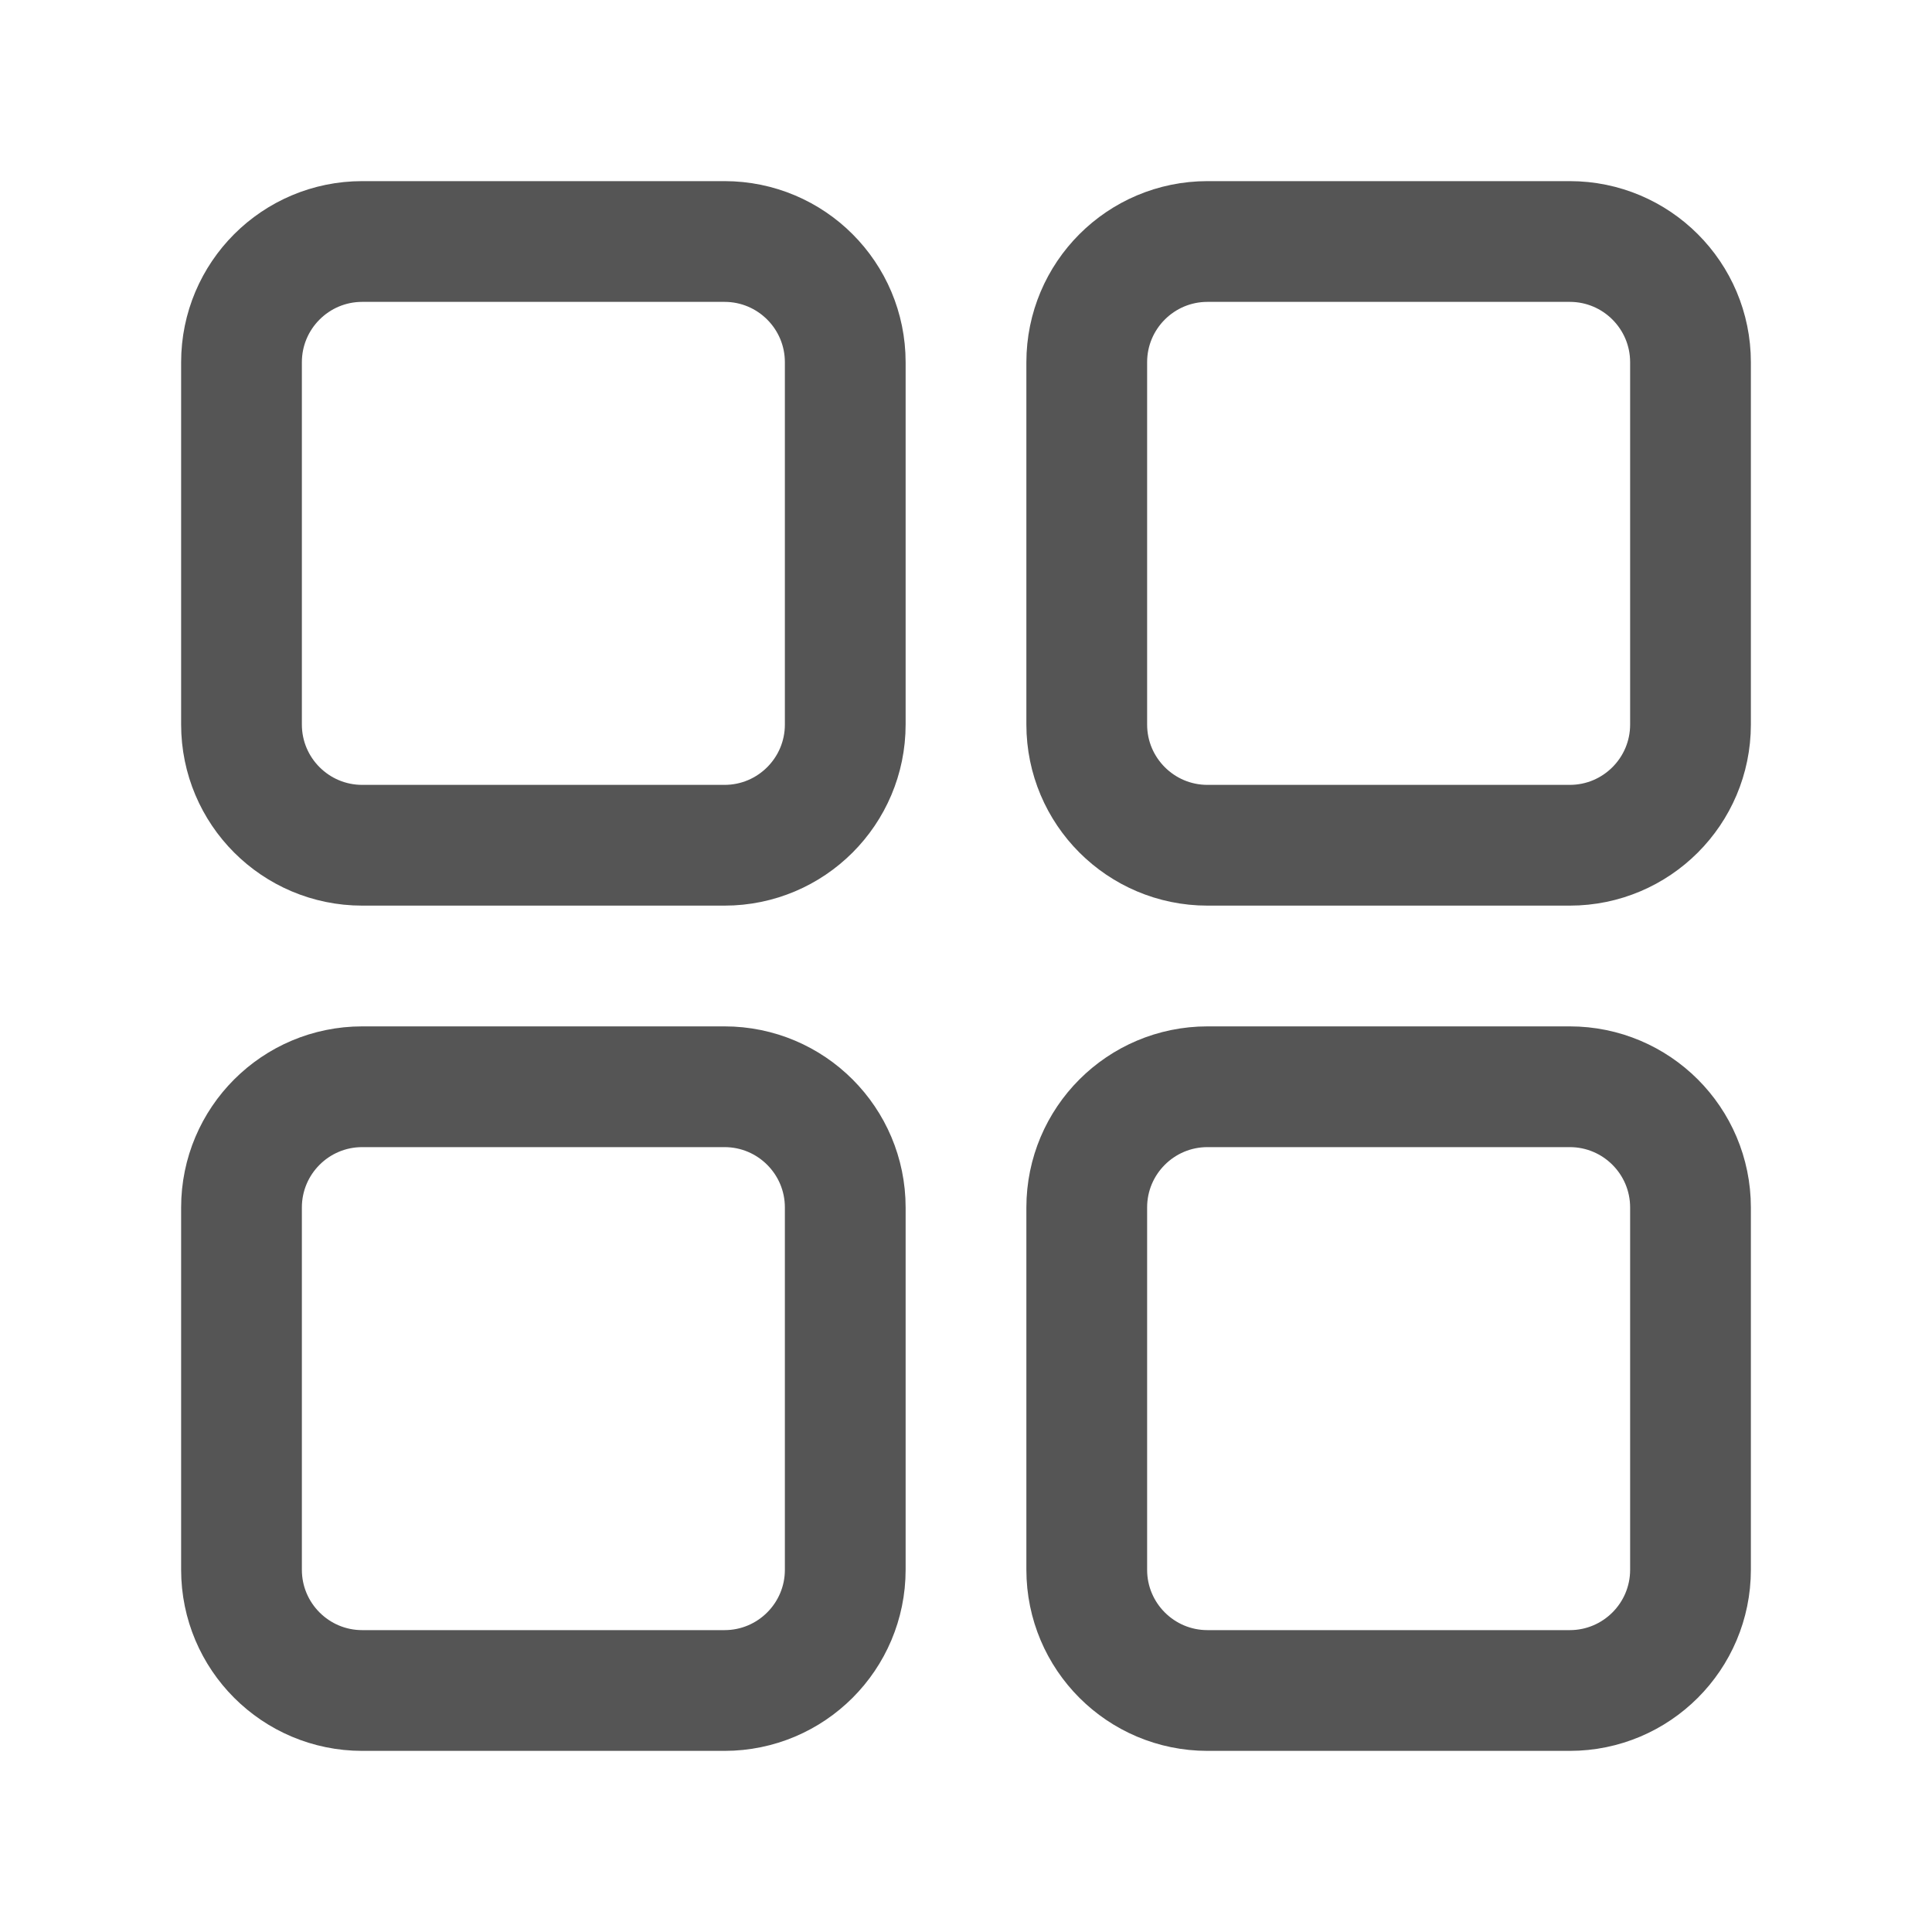
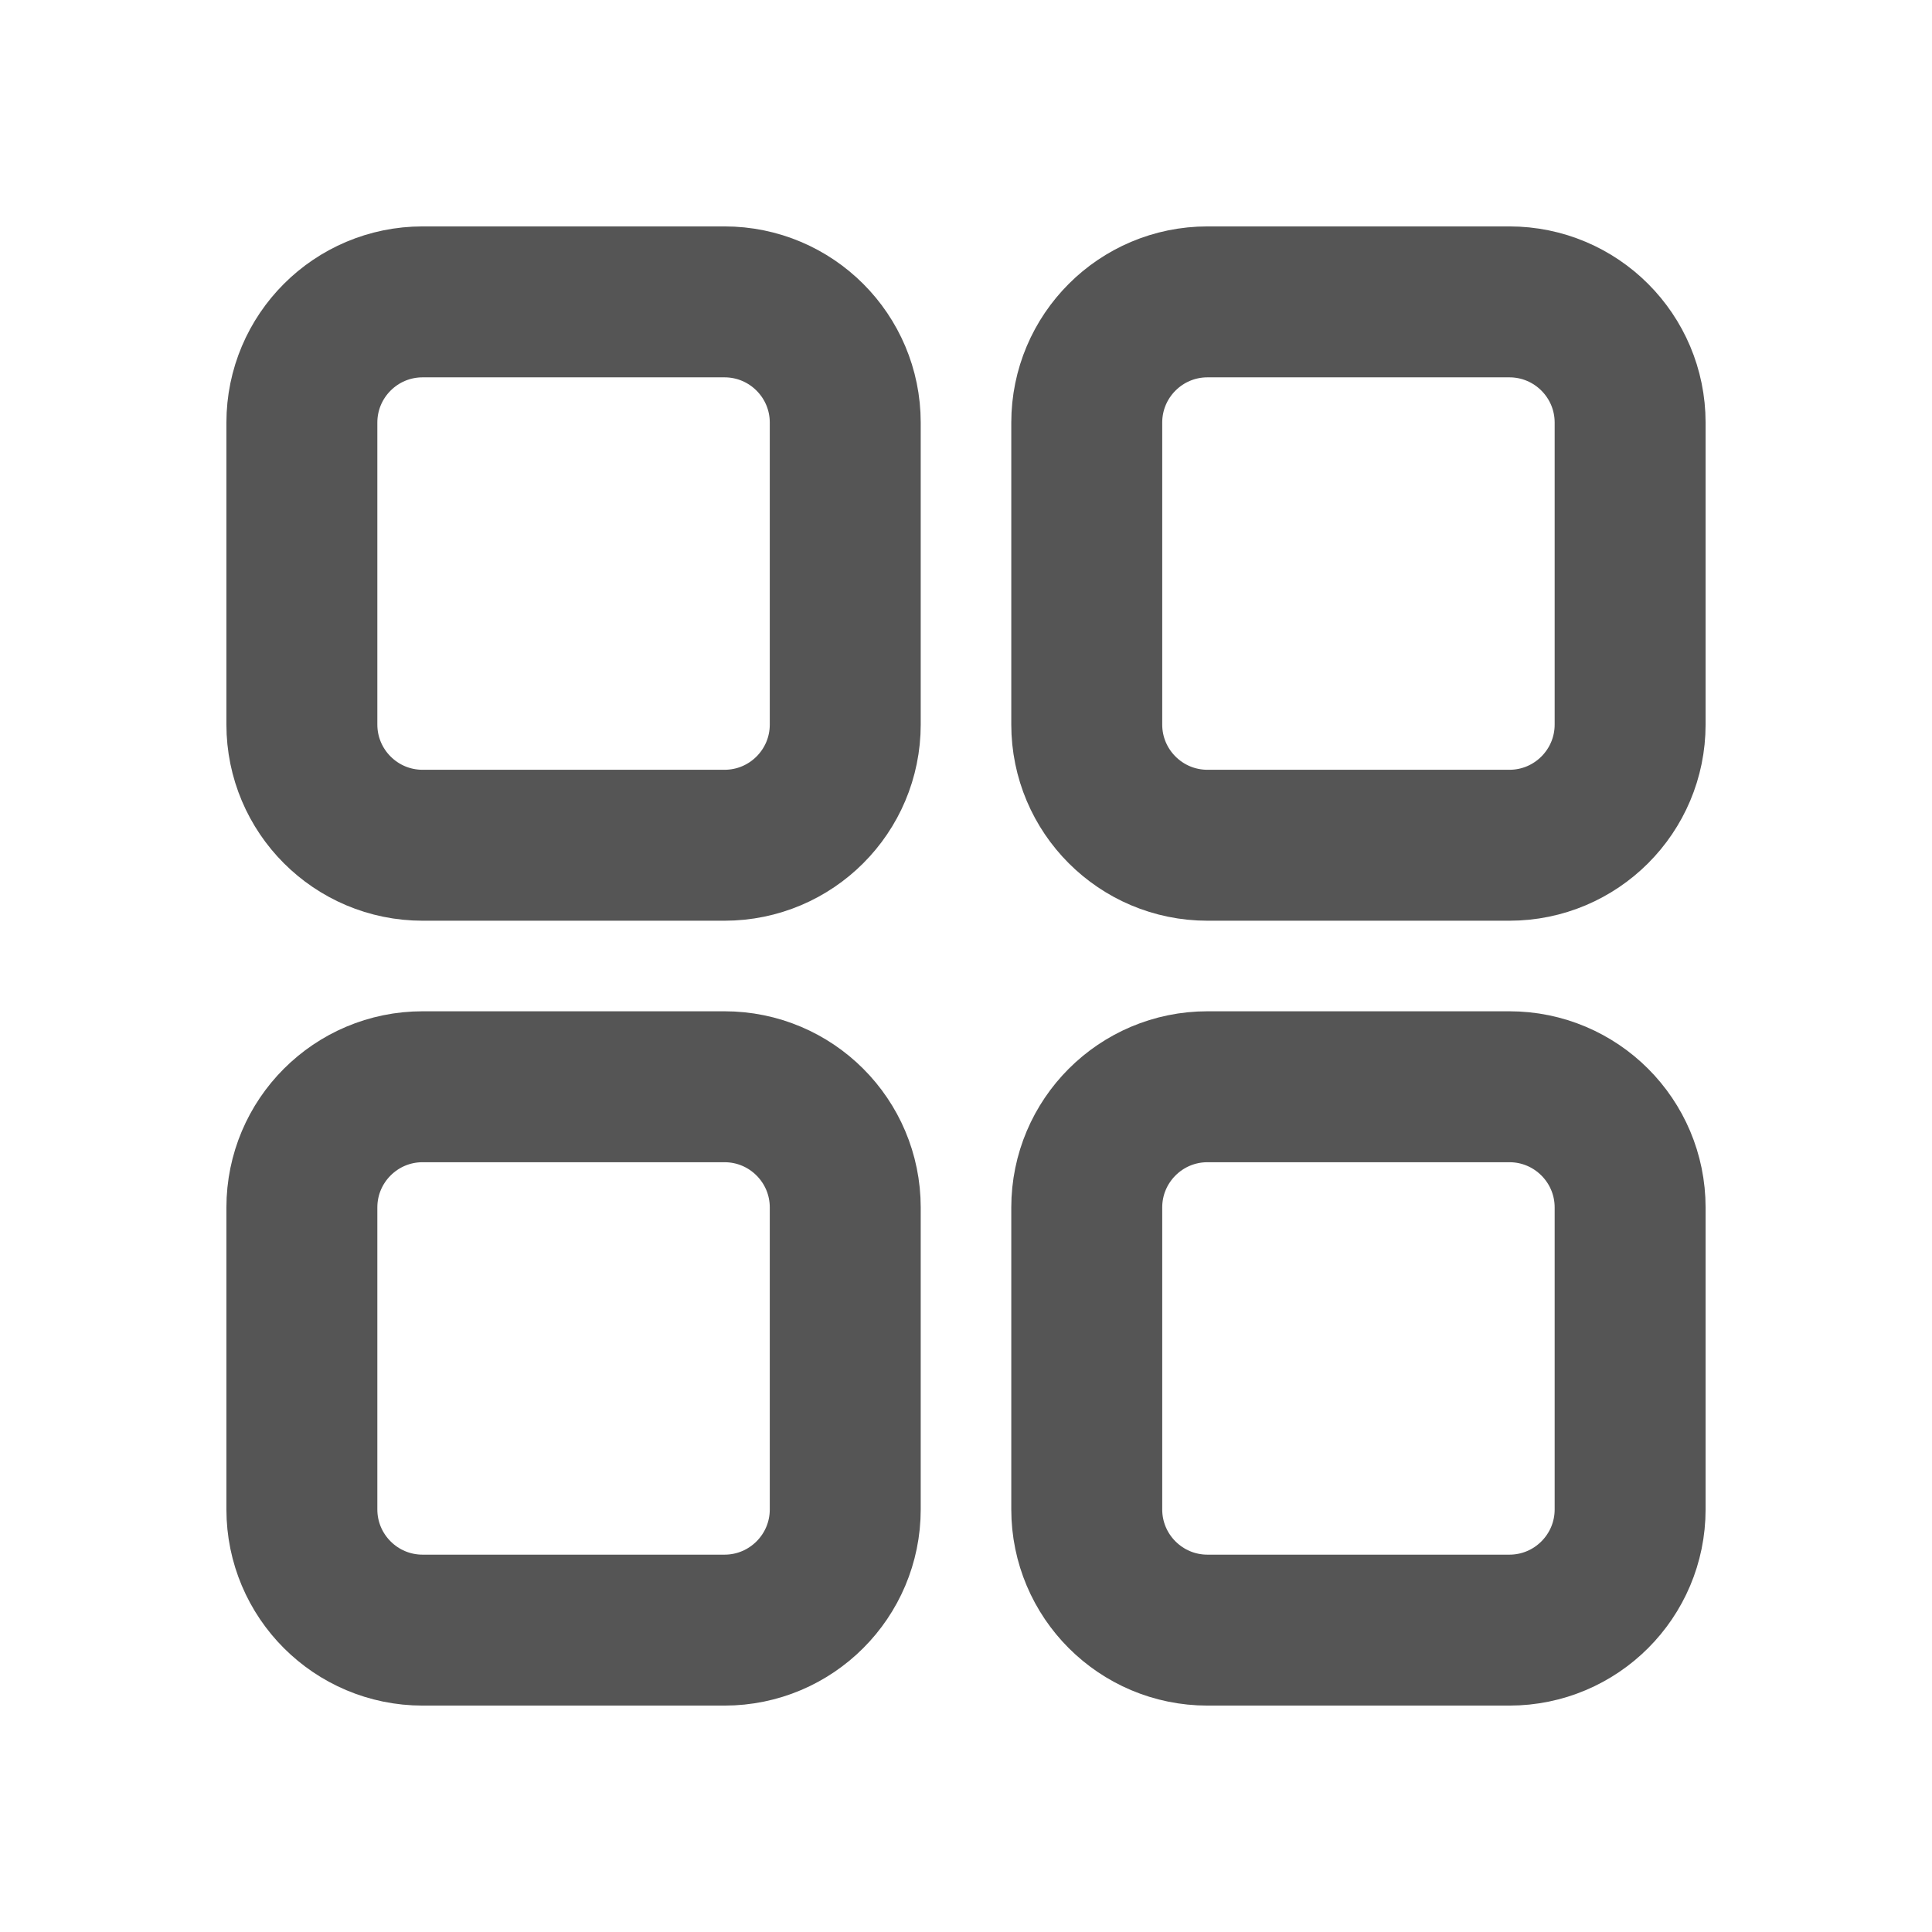
<svg xmlns="http://www.w3.org/2000/svg" viewBox="0 0 32 32" width="32" height="32">
-   <rect x="4" y="4" width="10" height="10" rx="2" fill="none" stroke="#555" stroke-width="2" />
-   <rect x="18" y="4" width="10" height="10" rx="2" fill="none" stroke="#555" stroke-width="2" />
-   <rect x="4" y="18" width="10" height="10" rx="2" fill="none" stroke="#555" stroke-width="2" />
-   <rect x="18" y="18" width="10" height="10" rx="2" fill="none" stroke="#555" stroke-width="2" />
+   <rect x="5" y="5" width="9" height="9" rx="2" fill="none" stroke="#555" stroke-width="2.5" />
+   <rect x="18" y="5" width="9" height="9" rx="2" fill="none" stroke="#555" stroke-width="2.5" />
+   <rect x="5" y="18" width="9" height="9" rx="2" fill="none" stroke="#555" stroke-width="2.5" />
+   <rect x="18" y="18" width="9" height="9" rx="2" fill="none" stroke="#555" stroke-width="2.5" />
</svg>
